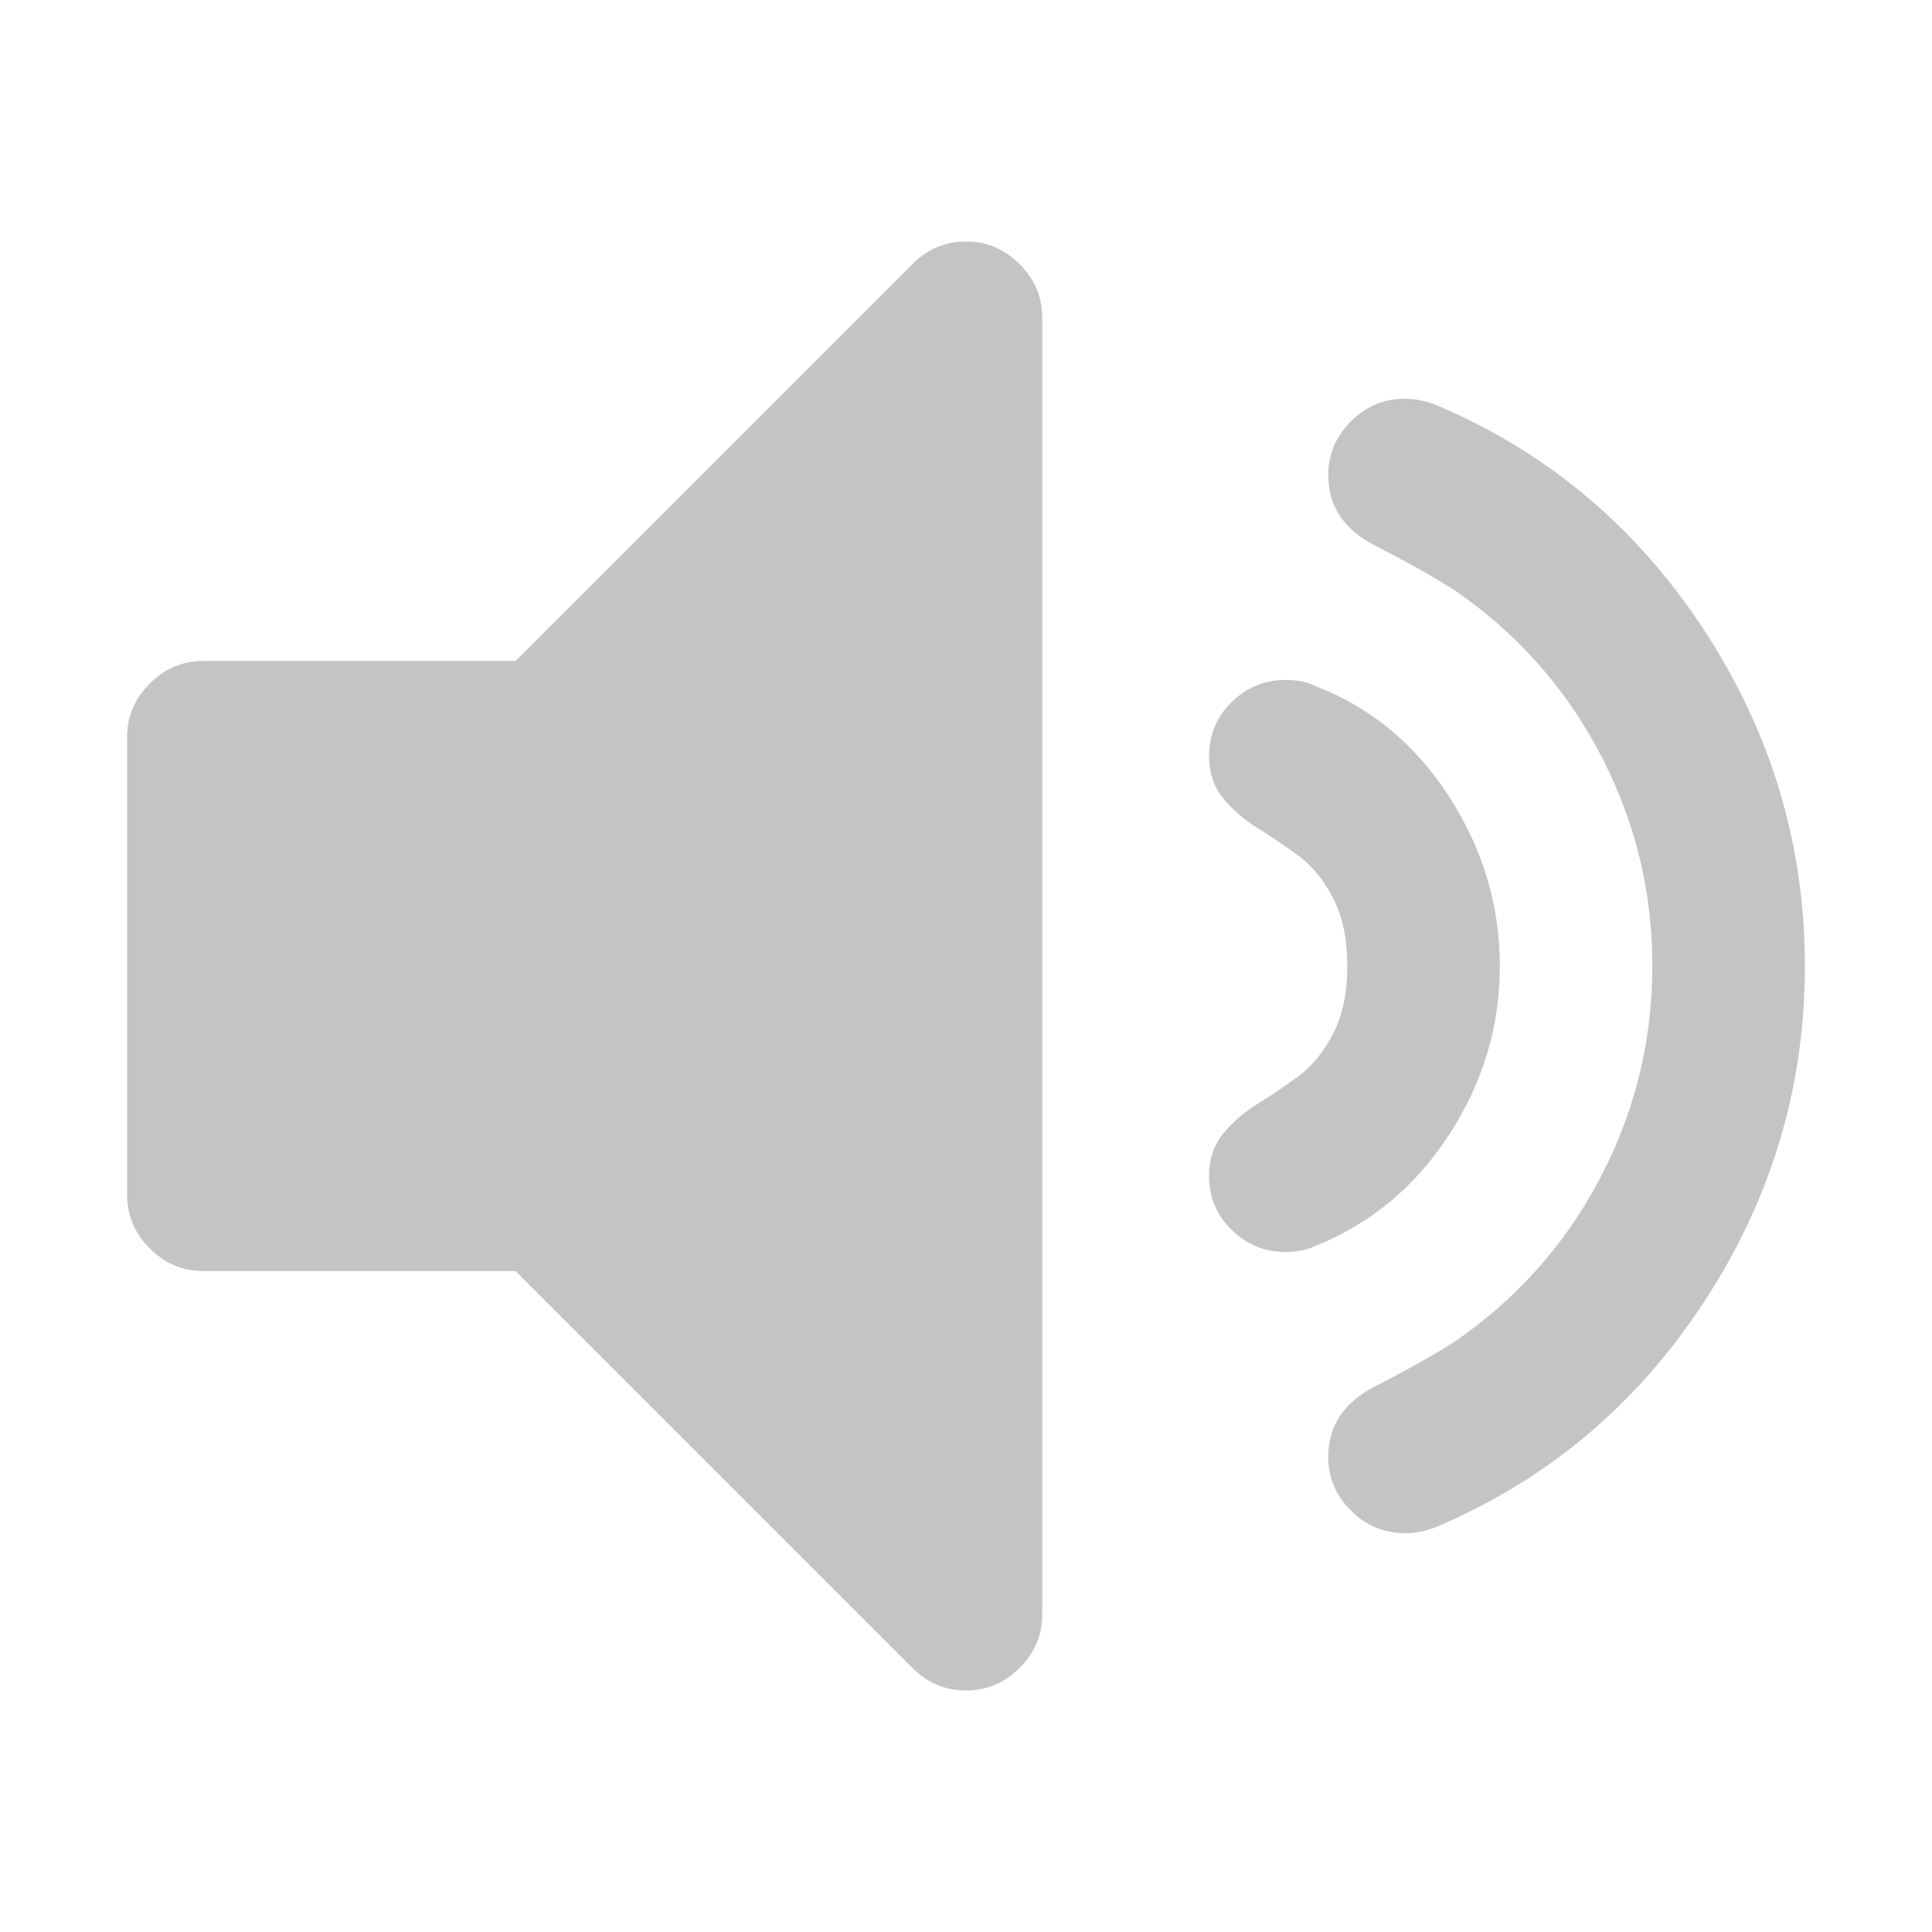
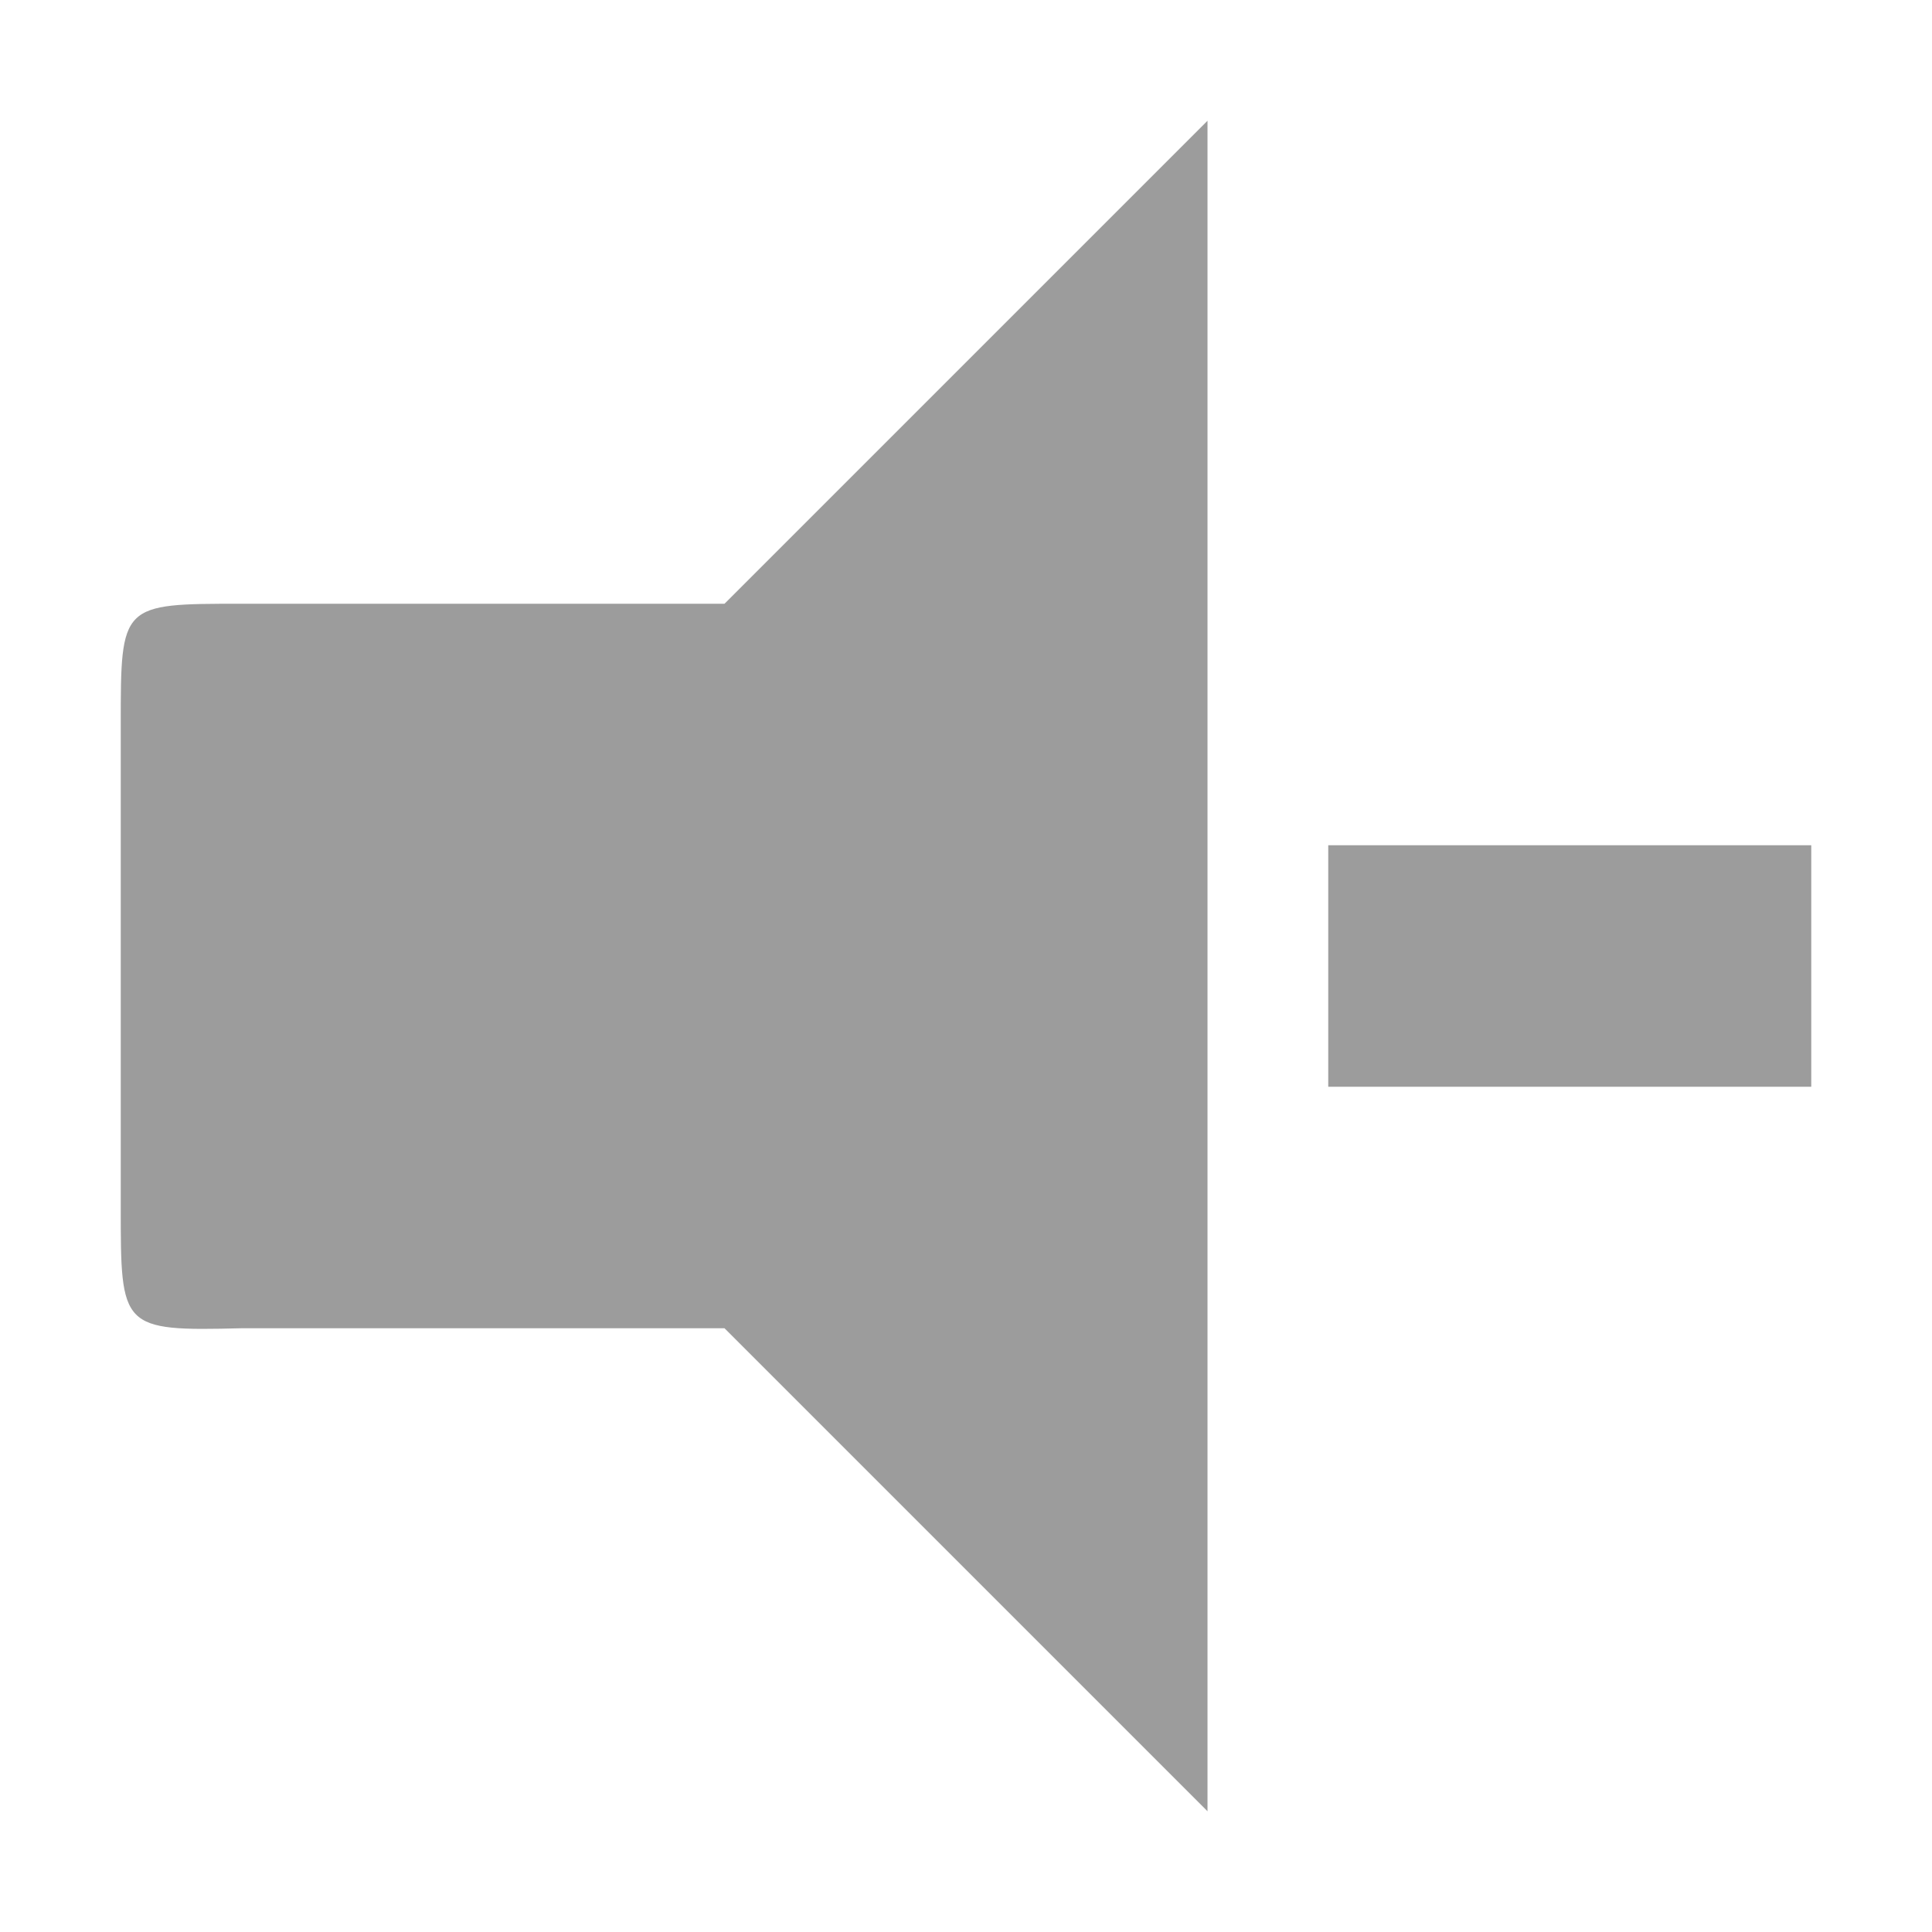
<svg xmlns="http://www.w3.org/2000/svg" xmlns:xlink="http://www.w3.org/1999/xlink" id="svg7384" style="enable-background:new" height="16" width="16" version="1.1">
  <defs id="defs7386">
    <filter id="filter7554" color-interpolation-filters="sRGB">
      <feBlend id="feBlend7556" in2="BackgroundImage" mode="darken" />
    </filter>
    <linearGradient gradientTransform="translate(-1,-2)" gradientUnits="userSpaceOnUse" xlink:href="#linearGradient3678" id="linearGradient2868" y2="19" x2="8.925" y1="6" x1="8.925" />
    <linearGradient id="linearGradient3678">
      <stop offset="0" style="stop-color:#ffffff;stop-opacity:1" id="stop3680" />
      <stop offset="1" style="stop-color:#e6e6e6;stop-opacity:1" id="stop3682" />
    </linearGradient>
    <linearGradient gradientTransform="translate(-2,-1)" gradientUnits="userSpaceOnUse" xlink:href="#linearGradient3678" id="linearGradient2393" y2="21" x2="9" y1="3" x1="9" />
    <linearGradient x1="14" y1="3" x2="14" y2="21" id="linearGradient2398" xlink:href="#linearGradient3587-6-5-3" gradientUnits="userSpaceOnUse" gradientTransform="translate(-1.000123,-5)" />
    <linearGradient id="linearGradient3587-6-5-3">
      <stop id="stop3589-9-2-0" style="stop-color:#000000;stop-opacity:1" offset="0" />
      <stop id="stop3591-7-4-7" style="stop-color:#363636;stop-opacity:1" offset="1" />
    </linearGradient>
    <linearGradient x1="66.097" y1="9.364" x2="66.097" y2="27.364" id="linearGradient2395" xlink:href="#linearGradient3587-6-5-3" gradientUnits="userSpaceOnUse" gradientTransform="translate(-52.0968,-11.36383)" />
    <linearGradient x1="4.955" y1="2.684" x2="4.955" y2="13.496" id="linearGradient7390" xlink:href="#linearGradient3587-6-5-3" gradientUnits="userSpaceOnUse" />
    <linearGradient x1="7.911" y1="4.576" x2="7.911" y2="11.649" id="linearGradient7392" xlink:href="#linearGradient3587-6-5-3" gradientUnits="userSpaceOnUse" />
    <linearGradient x1="10.187" y1="2.774" x2="10.187" y2="13.317" id="linearGradient7394" xlink:href="#linearGradient3587-6-5-3" gradientUnits="userSpaceOnUse" />
    <linearGradient x1="13.917" y1="0.882" x2="13.917" y2="15.183" id="linearGradient7396" xlink:href="#linearGradient3587-6-5-3" gradientUnits="userSpaceOnUse" />
    <linearGradient id="linearGradient5263">
      <stop id="stop5265" style="stop-color:#a0d5ff;stop-opacity:1" offset="0" />
      <stop id="stop5267" style="stop-color:#a0d5ff;stop-opacity:1" offset="1" />
    </linearGradient>
-     <filter color-interpolation-filters="sRGB" id="filter7554-5">
-       <feBlend mode="darken" in2="BackgroundImage" id="feBlend7556-7" />
-     </filter>
  </defs>
-   <g style="fill:#555555;fill-opacity:1" transform="matrix(0.8469807,0,0,0.8469807,-468.2351,-515.9304)" id="layer1-7">
-     <g style="fill:#555555;fill-opacity:1" transform="matrix(0.1430054,0,0,0.1430054,554.0407,610.2916)" id="g5548">
-       <path style="fill:#565656;fill-opacity:0.349" id="path5550" d="m 57.572,8.464 c -1.412,0 -2.634,0.517 -3.666,1.548 l -27.131,27.131 -21.346,0 c -1.413,0 -2.635,0.517 -3.667,1.548 -1.032,1.032 -1.548,2.255 -1.548,3.667 l 0,31.285 c 0,1.412 0.516,2.635 1.548,3.666 1.033,1.032 2.255,1.549 3.667,1.549 l 21.345,0 27.131,27.131 c 1.032,1.031 2.254,1.548 3.666,1.548 1.413,0 2.635,-0.517 3.667,-1.548 1.032,-1.031 1.548,-2.254 1.548,-3.666 l 0,-88.644 c 0,-1.412 -0.516,-2.635 -1.547,-3.667 C 60.206,8.981 58.985,8.464 57.572,8.464 l 0,0 z" />
-       <path style="fill:#565656;fill-opacity:0.349" id="path5552" d="M 90.609,69.527 C 92.918,65.97 94.072,62.128 94.072,58 c 0,-4.128 -1.154,-7.988 -3.463,-11.573 -2.31,-3.585 -5.363,-6.11 -9.166,-7.577 -0.543,-0.271 -1.223,-0.407 -2.037,-0.407 -1.412,0 -2.635,0.503 -3.666,1.507 -1.031,1.005 -1.549,2.241 -1.549,3.707 0,1.141 0.326,2.105 0.979,2.893 0.652,0.788 1.439,1.467 2.363,2.037 0.922,0.57 1.846,1.195 2.77,1.874 0.924,0.679 1.711,1.643 2.363,2.892 0.65,1.25 0.977,2.798 0.977,4.645 0,1.847 -0.326,3.395 -0.977,4.645 -0.652,1.25 -1.439,2.213 -2.363,2.893 -0.924,0.679 -1.848,1.304 -2.77,1.874 -0.924,0.569 -1.711,1.249 -2.363,2.036 -0.652,0.789 -0.979,1.752 -0.979,2.893 0,1.467 0.518,2.702 1.549,3.707 1.031,1.005 2.254,1.508 3.666,1.508 0.814,0 1.494,-0.136 2.037,-0.406 3.803,-1.523 6.857,-4.063 9.166,-7.621 l 0,0 z" />
-       <path style="fill:#565656;fill-opacity:0.349" id="path5554" d="m 108.004,81.016 c 4.617,-7.033 6.926,-14.705 6.926,-23.016 0,-8.311 -2.309,-15.982 -6.926,-23.019 -4.617,-7.033 -10.729,-12.152 -18.332,-15.357 -0.705,-0.271 -1.412,-0.407 -2.117,-0.407 -1.412,0 -2.635,0.516 -3.668,1.548 -1.031,1.032 -1.547,2.254 -1.547,3.666 0,2.119 1.059,3.721 3.178,4.808 3.041,1.575 5.105,2.77 6.191,3.584 4.02,2.934 7.156,6.613 9.41,11.04 2.254,4.427 3.381,9.139 3.381,14.136 0,4.997 -1.127,9.709 -3.381,14.136 -2.254,4.428 -5.391,8.106 -9.41,11.039 -1.086,0.815 -3.15,2.01 -6.191,3.585 -2.119,1.087 -3.178,2.689 -3.178,4.808 0,1.412 0.516,2.635 1.547,3.666 1.033,1.033 2.281,1.549 3.748,1.549 0.652,0 1.332,-0.137 2.037,-0.407 7.603,-3.206 13.715,-8.325 18.332,-15.359 l 0,0 z" />
-     </g>
-   </g>
+   <path id="path979" d="M 10,1 6,5 H 2 C 1,5 1,5 1,6 v 4 c 0,1 3.1e-4,1.025 1,1 h 4 l 4,4 z" style="clip-rule:evenodd;fill:#000000;fill-opacity:0.39;fill-rule:evenodd;stroke-linejoin:round;stroke-miterlimit:1.414" />
+   <path style="fill:#000000;stroke:none;stroke-width:1px;stroke-linecap:butt;stroke-linejoin:miter;stroke-opacity:1;fill-opacity:0.39" d="m 11,7 v 2 h 4 V 7 Z" id="path937" />
</svg>
